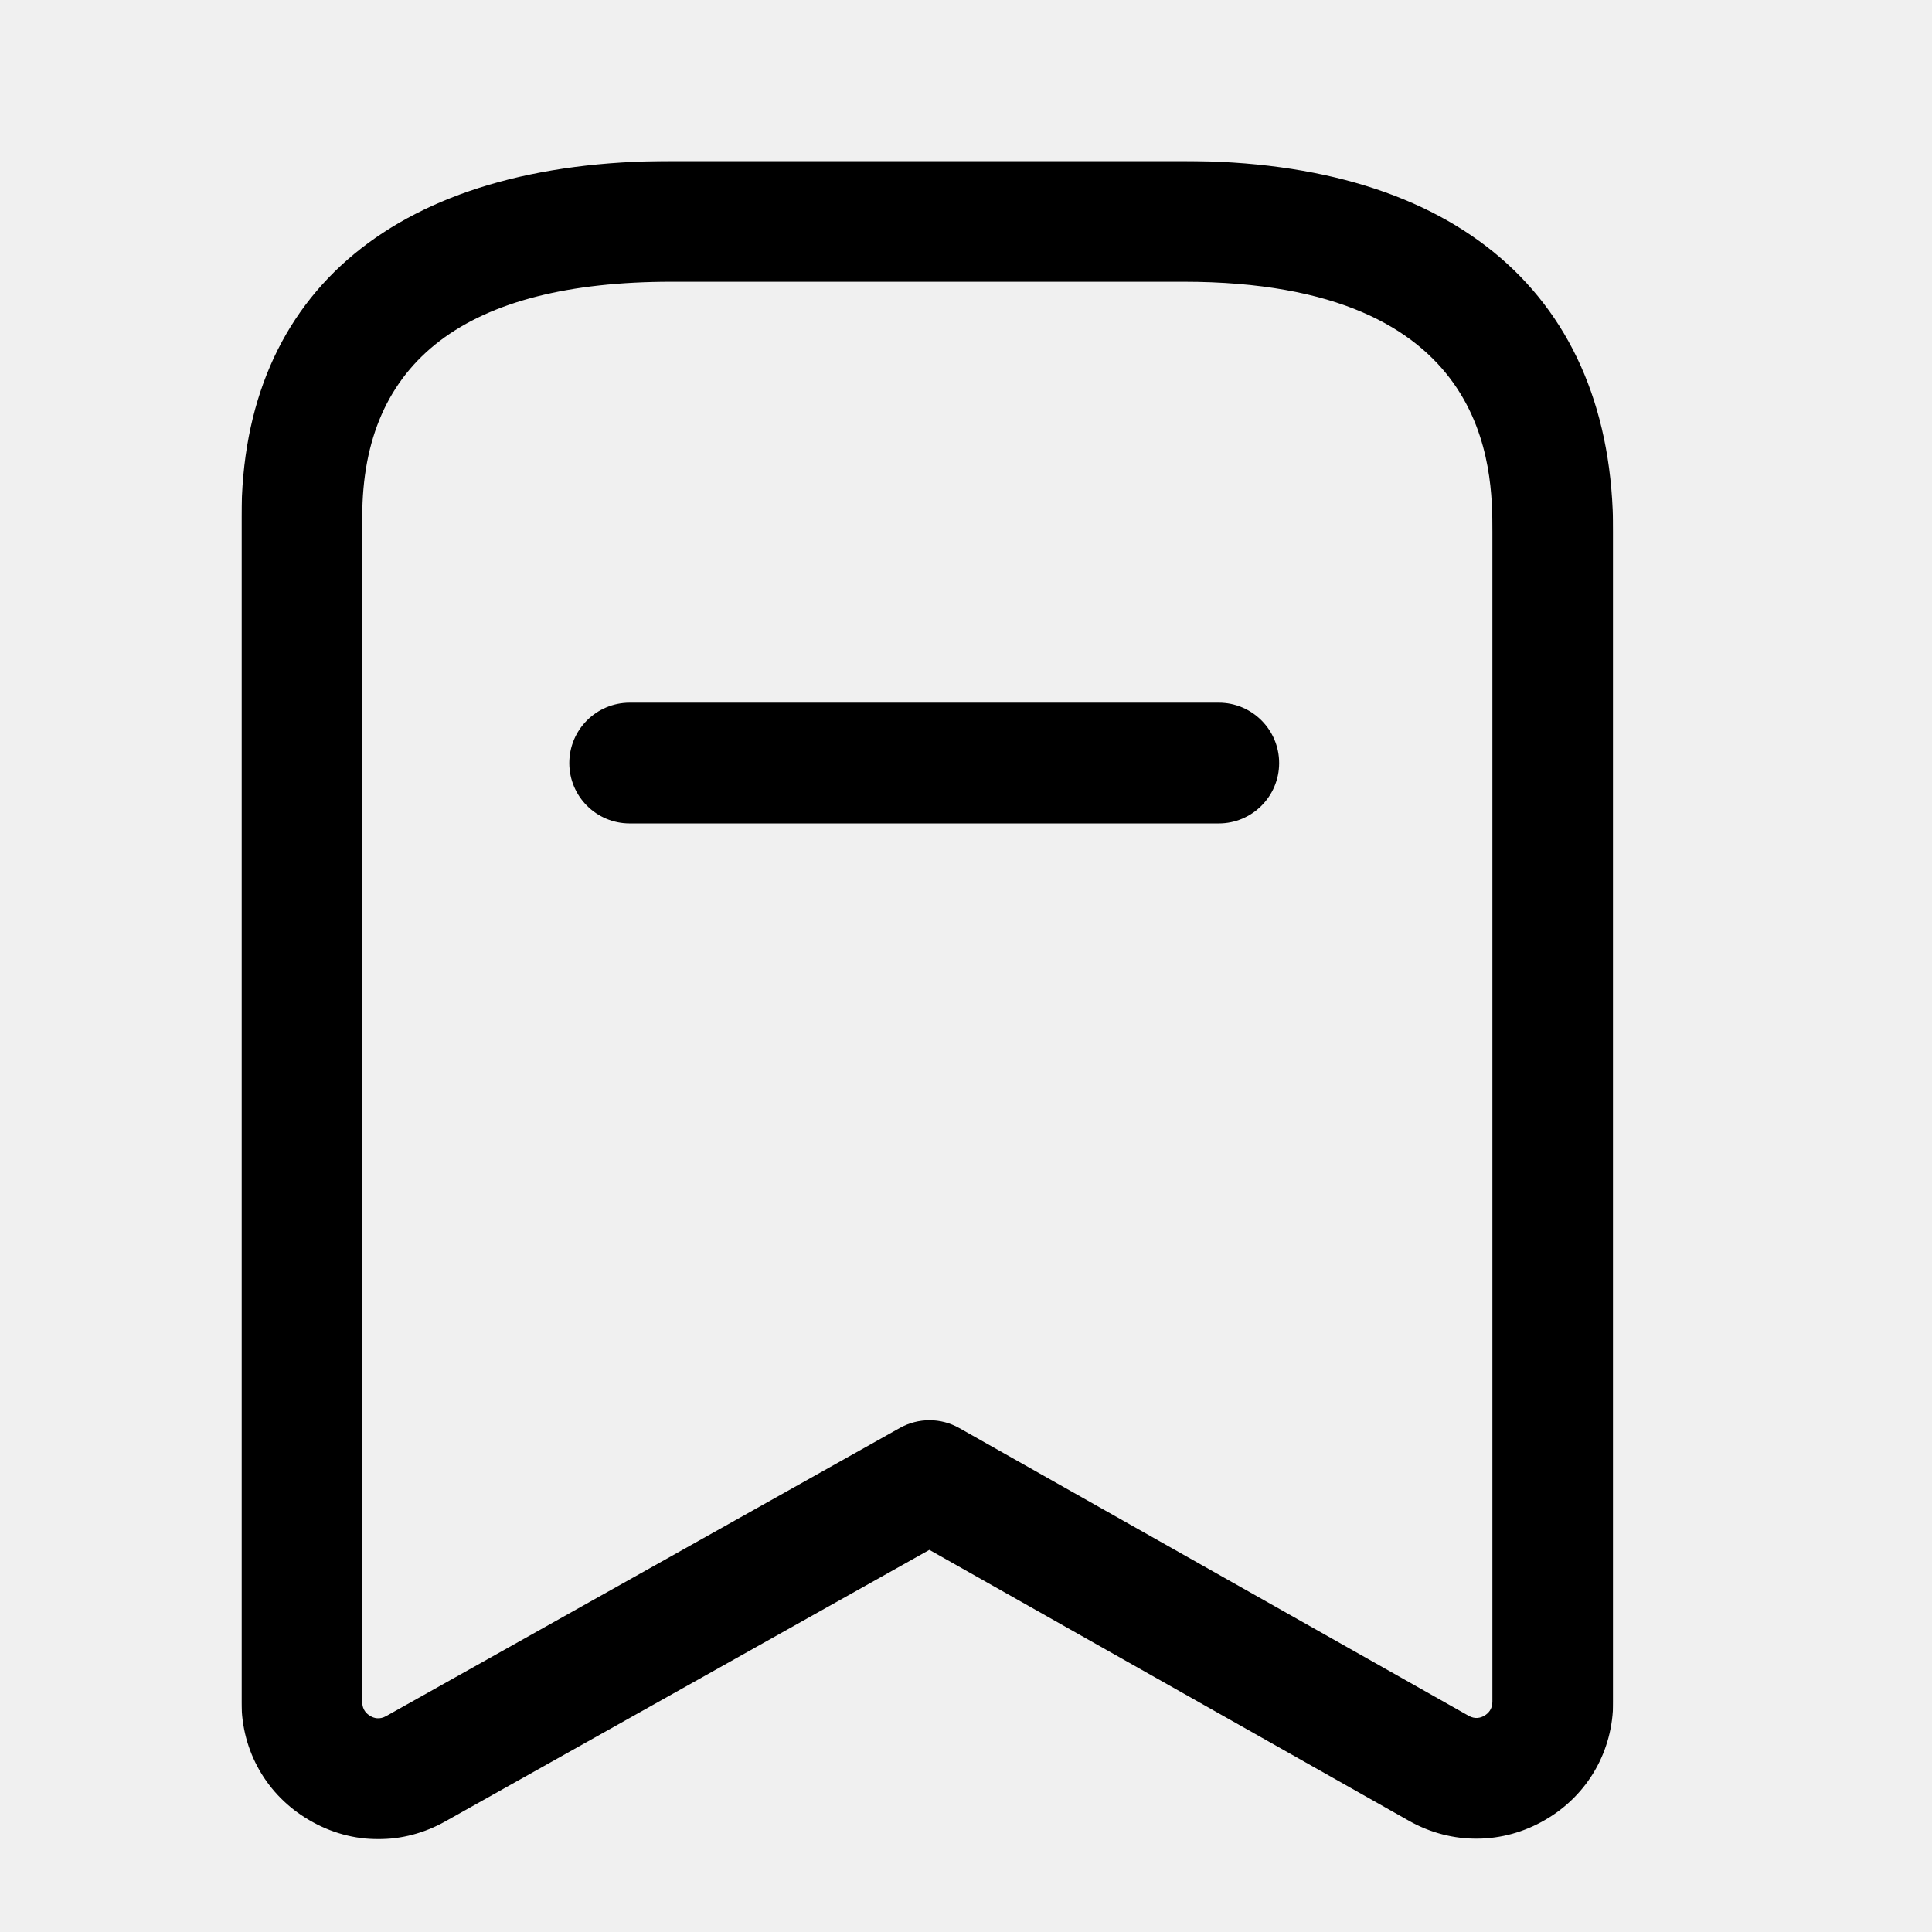
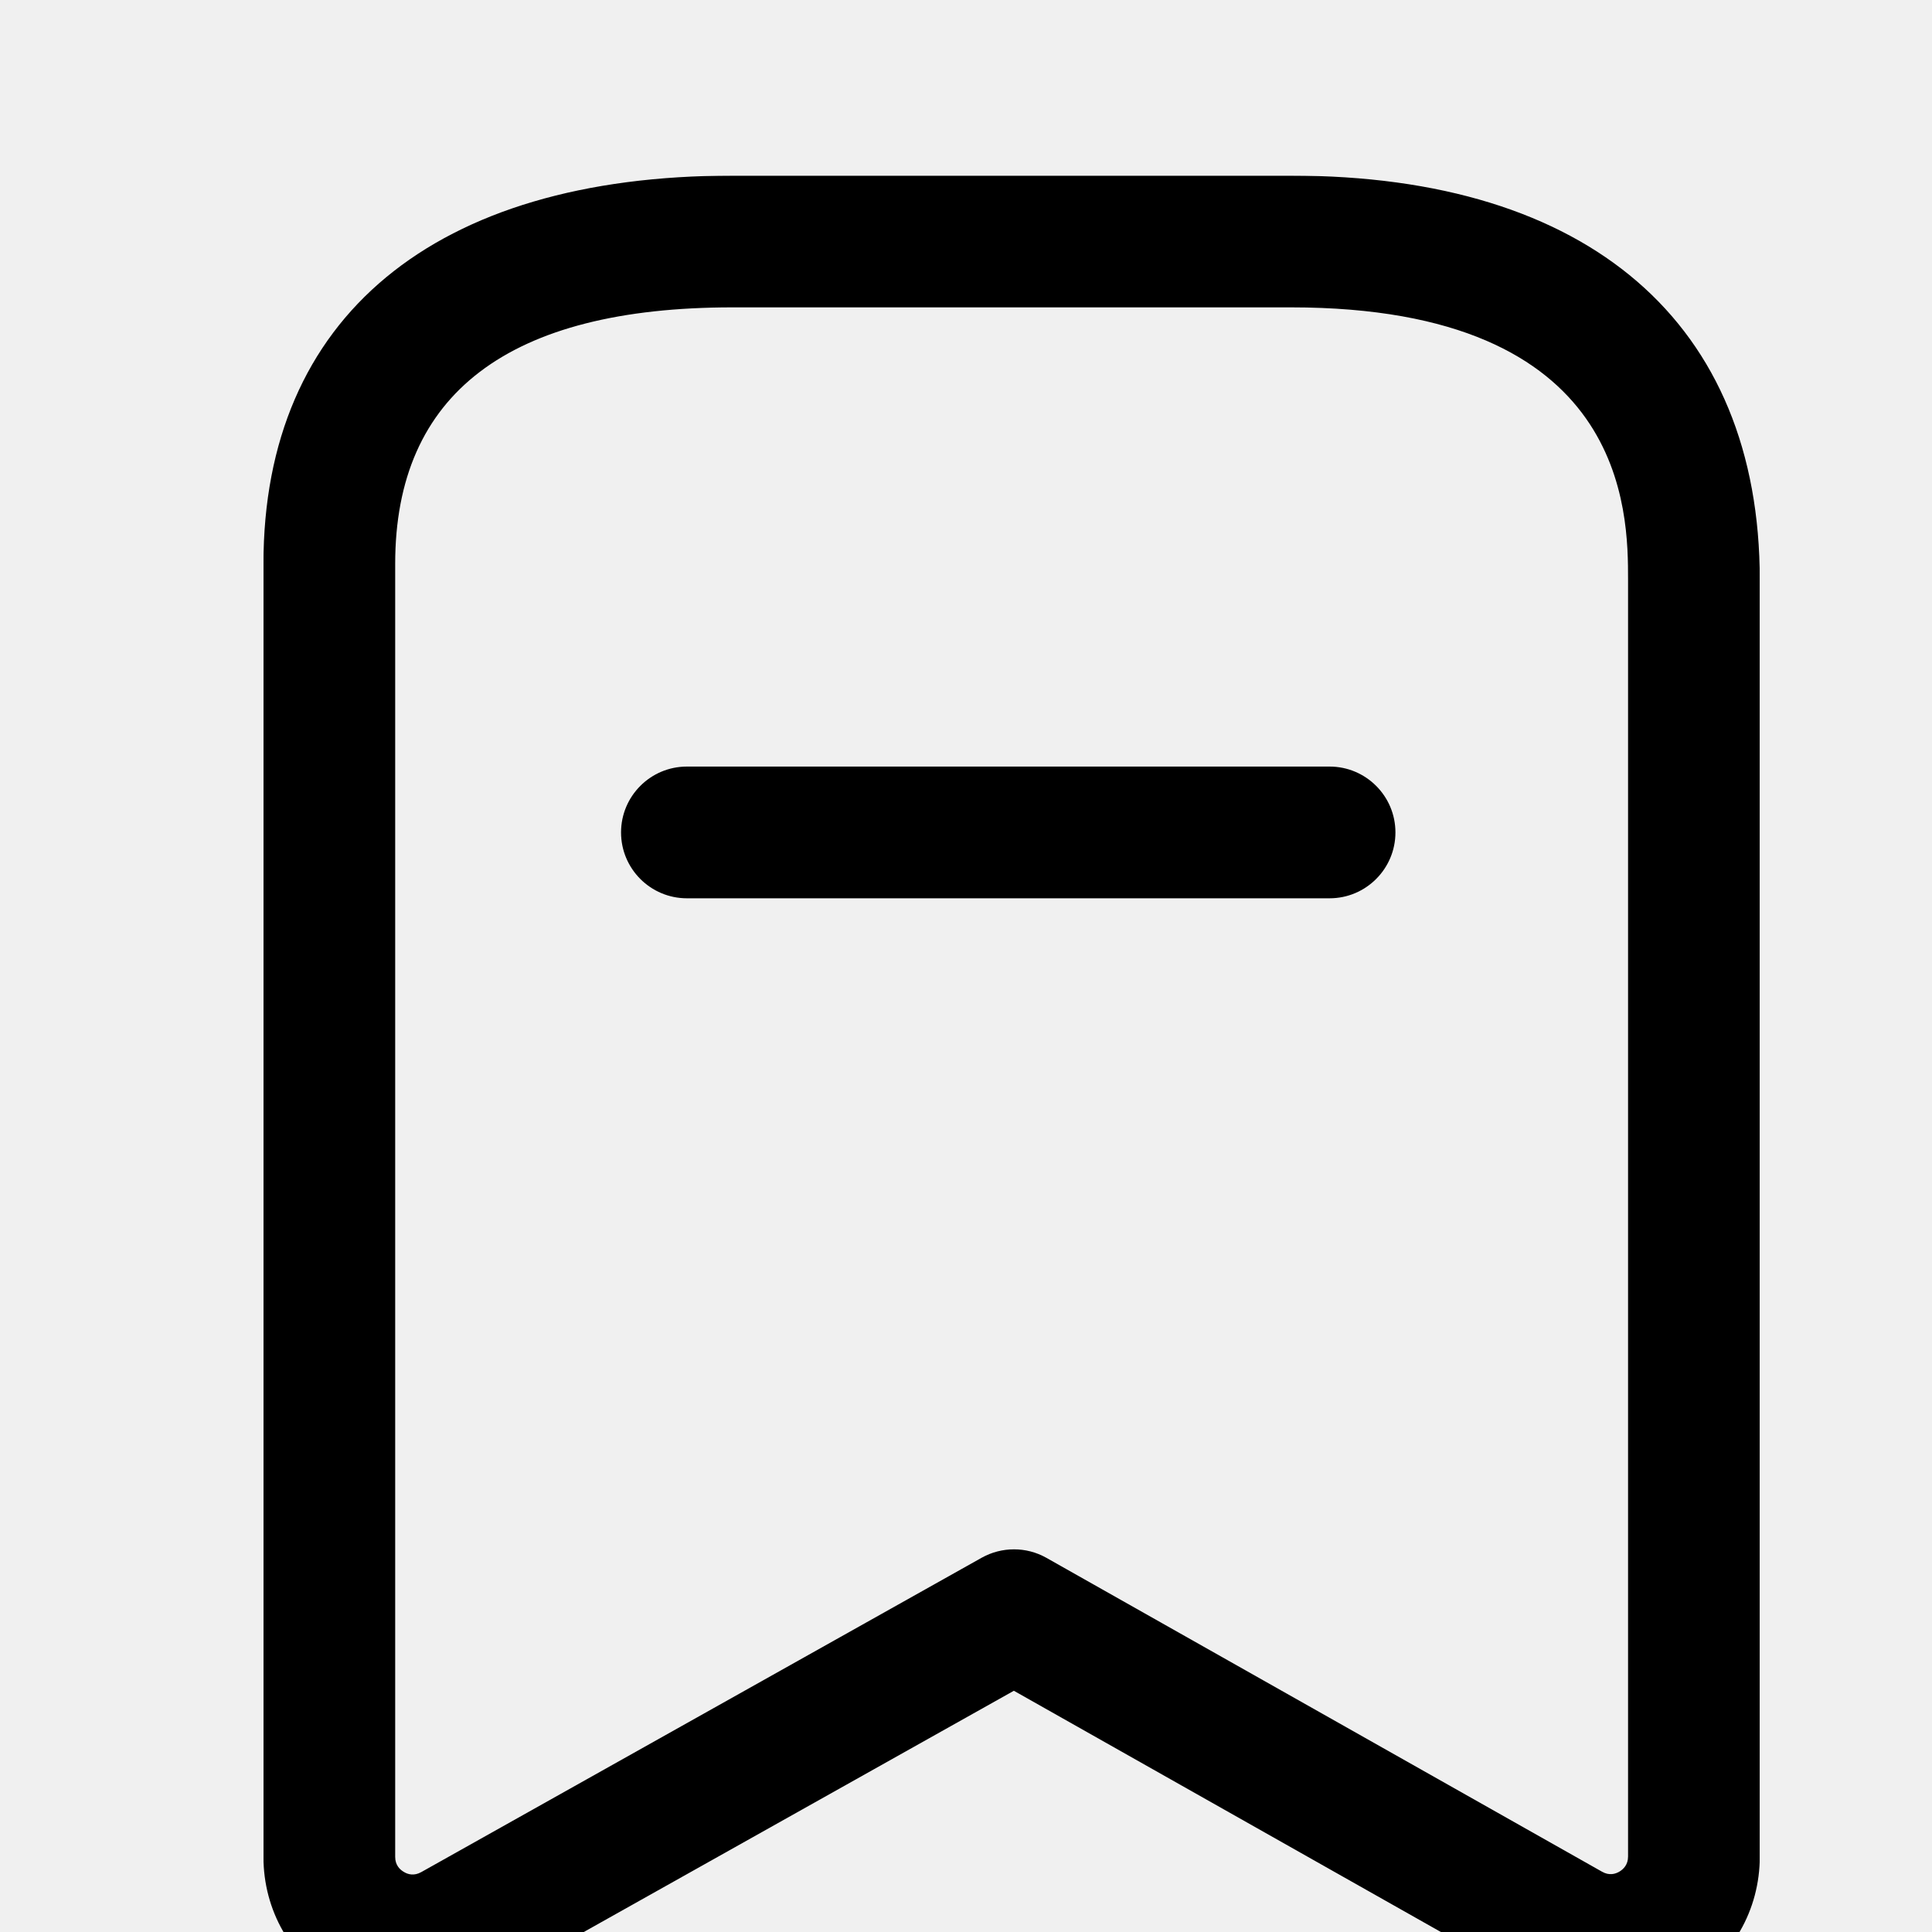
- <svg xmlns="http://www.w3.org/2000/svg" width="24" height="24" viewBox="0 0 24 24" fill="none">
+ <svg xmlns="http://www.w3.org/2000/svg" width="22" height="22" viewBox="0 0 22 22" fill="none">
  <mask id="mask0" mask-type="alpha" maskUnits="userSpaceOnUse" x="3" y="2" width="18" height="21">
    <path fill-rule="evenodd" clip-rule="evenodd" d="M3 2H20.039V22.847H3V2Z" fill="white" />
  </mask>
  <g mask="url(#mask0)">
    <path fill-rule="evenodd" clip-rule="evenodd" d="M8.342 3.5C5.793 3.5 4.5 4.482 4.5 6.421V21.145C4.5 21.239 4.554 21.29 4.599 21.316C4.644 21.344 4.715 21.364 4.797 21.318L11.179 17.738C11.407 17.611 11.686 17.61 11.915 17.739L18.242 21.313C18.325 21.361 18.396 21.339 18.441 21.312C18.486 21.285 18.539 21.234 18.539 21.14V6.604C18.539 5.837 18.539 3.5 14.701 3.5H8.342ZM4.699 22.847C4.404 22.847 4.109 22.768 3.841 22.61C3.314 22.303 3 21.754 3 21.145V6.421C3 3.611 4.947 2 8.342 2H14.701C18.093 2 20.039 3.679 20.039 6.604V21.14C20.039 21.75 19.725 22.299 19.197 22.606C18.671 22.914 18.037 22.92 17.505 22.62L11.545 19.253L5.53 22.627C5.27 22.773 4.985 22.847 4.699 22.847V22.847Z" fill="black" />
  </g>
  <path fill-rule="evenodd" clip-rule="evenodd" d="M15.14 10.229H7.822C7.408 10.229 7.072 9.893 7.072 9.479C7.072 9.065 7.408 8.729 7.822 8.729H15.14C15.554 8.729 15.89 9.065 15.89 9.479C15.89 9.893 15.554 10.229 15.14 10.229" fill="black" />
</svg>
